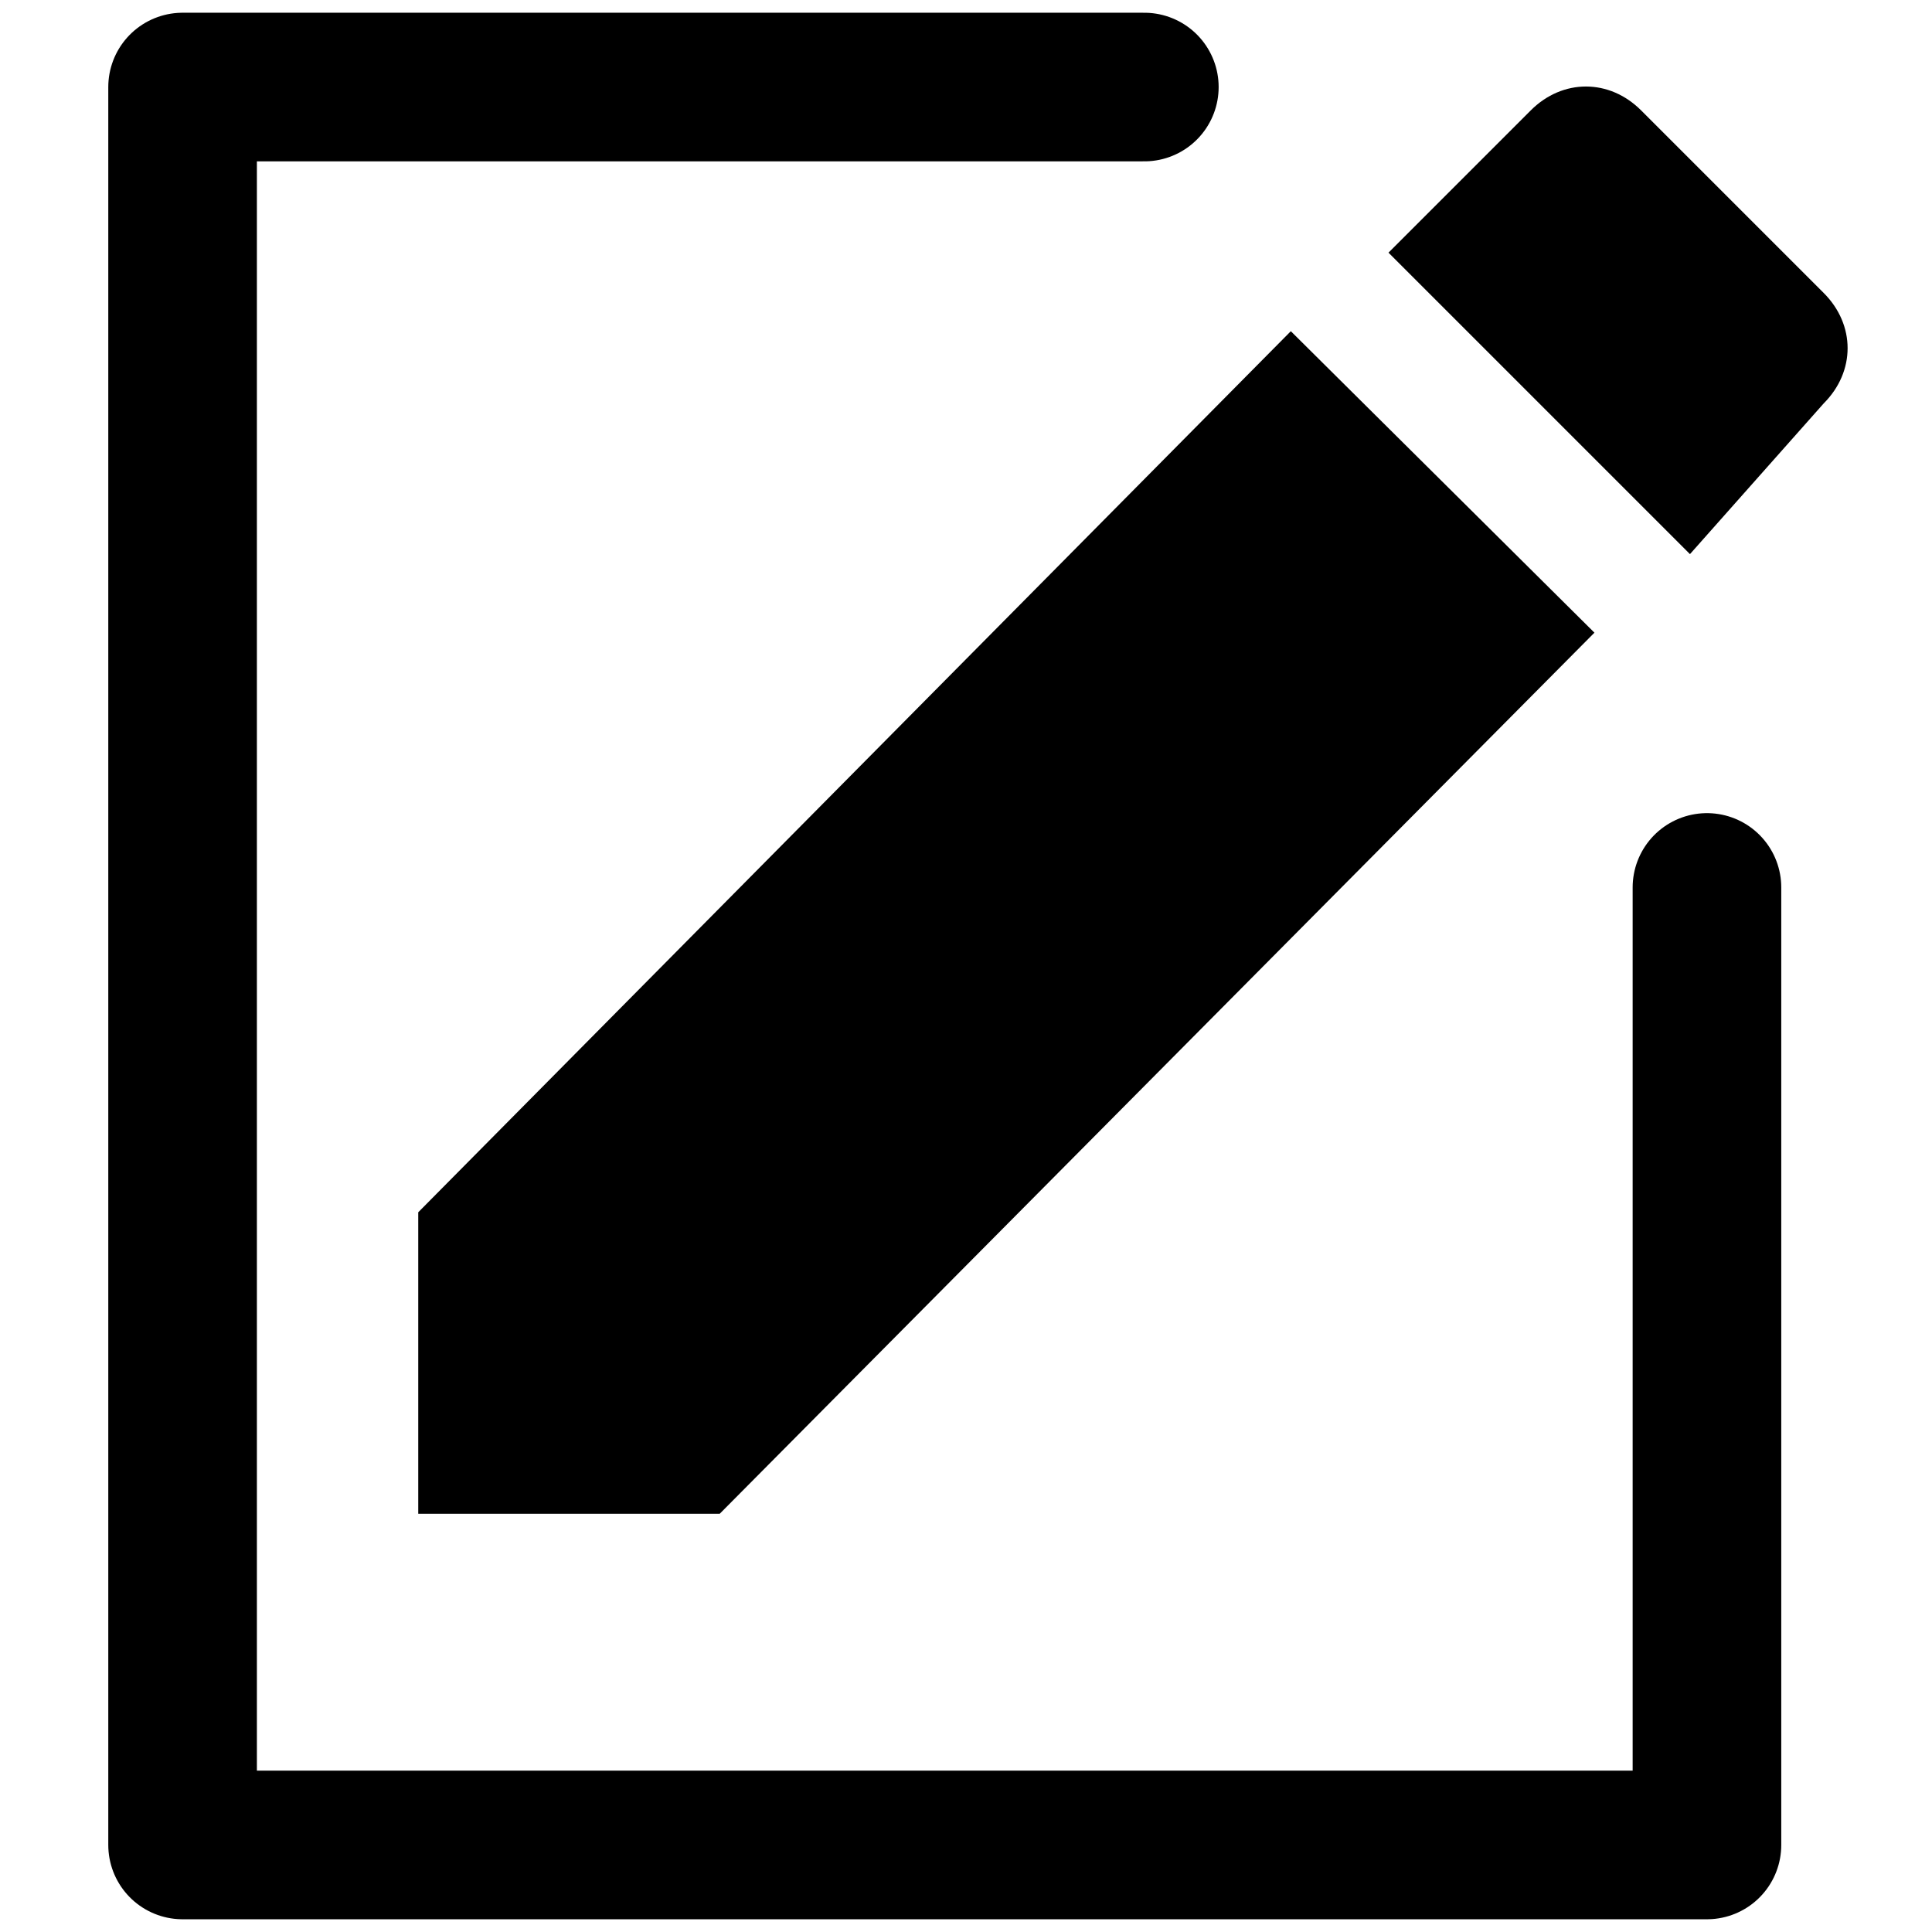
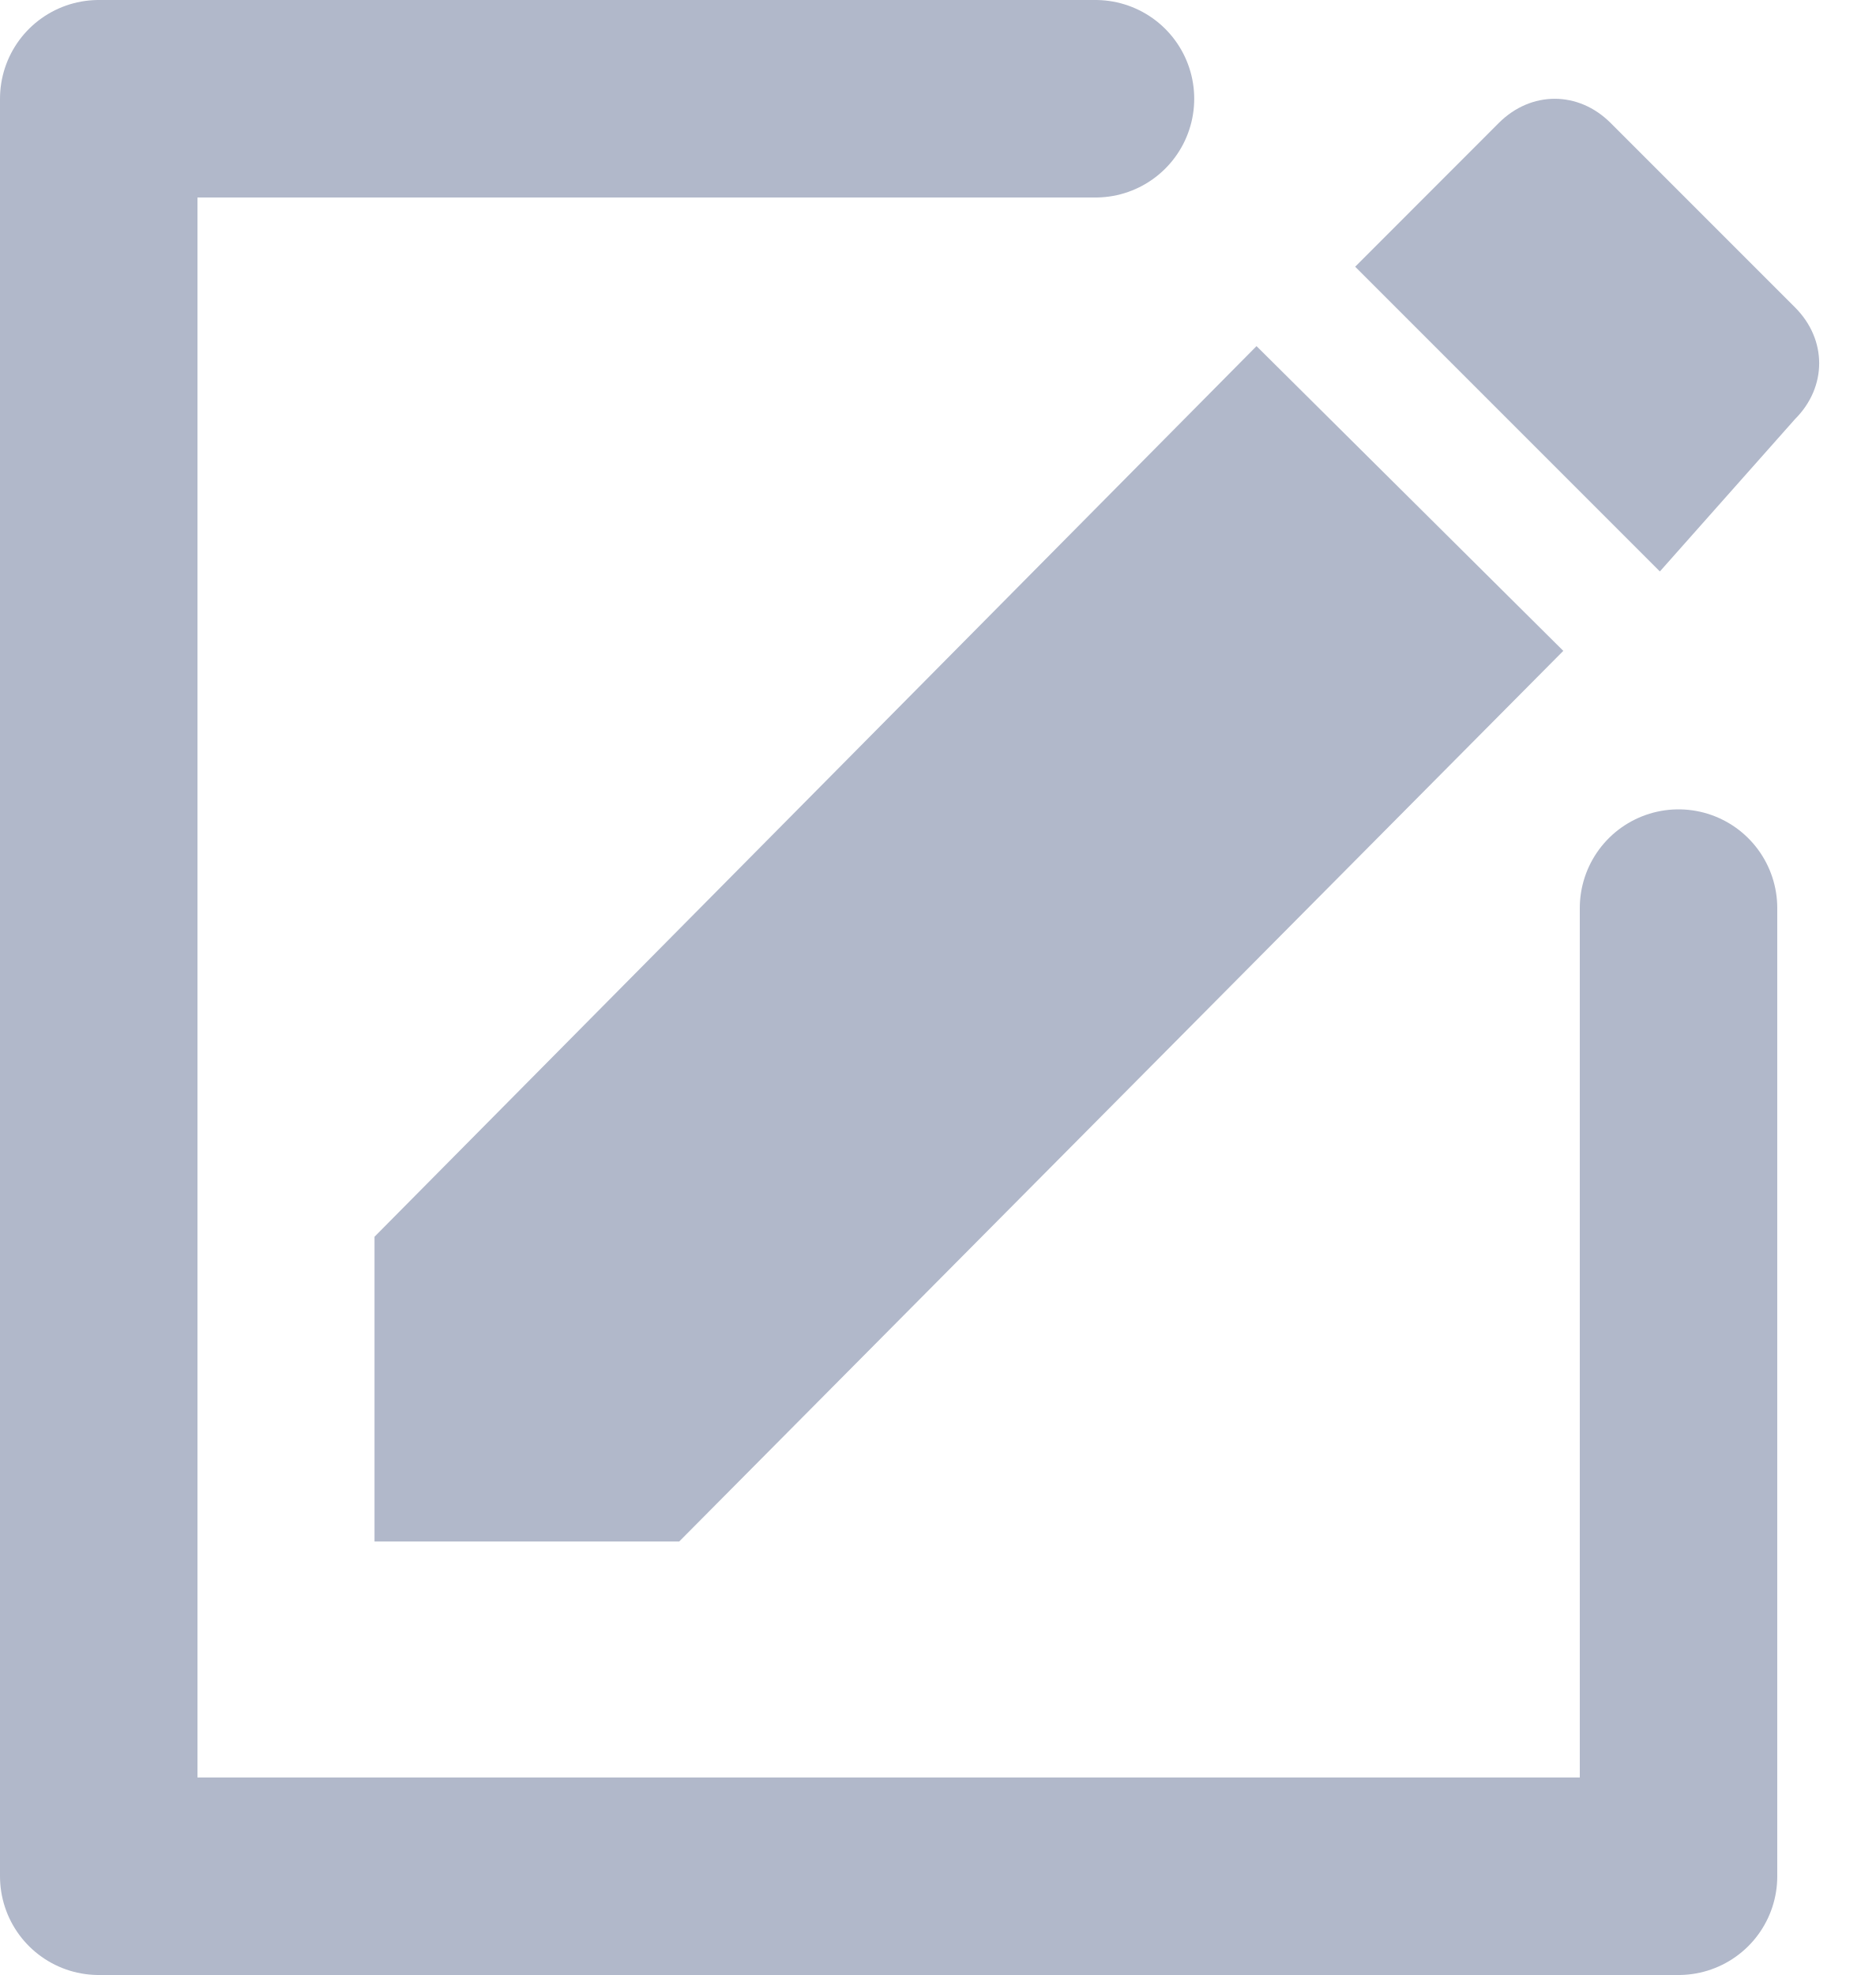
- <svg xmlns="http://www.w3.org/2000/svg" version="1.1" id="Layer_1" x="0px" y="0px" viewBox="0 0 91 91" style="enable-background:new 0 0 91 91;" xml:space="preserve">
-   <style type="text/css">
- 	.st0{fill:none;stroke:#000000;stroke-width:7;stroke-linecap:round;stroke-linejoin:round;stroke-miterlimit:10;}
- 	.st1{fill-rule:evenodd;clip-rule:evenodd;}
- </style>
-   <g>
-     <polyline class="st0" points="80.4,41.8 80.4,86.9 8.6,86.9 8.6,4.1 53.9,4.1  " />
-     <g id="Page-1">
-       <g id="Core" transform="translate(-213, -129)">
-         <g id="create" transform="translate(213, 129)">
-           <path id="Shape" class="st1" d="M19.7,57.1v14.2h14.2l41.2-41.5L60.8,15.6L19.7,57.1L19.7,57.1z M85.9,19c1.5-1.5,1.5-3.7,0-5.2      l-8.6-8.6c-1.5-1.5-3.7-1.5-5.2,0l-6.7,6.7l14.2,14.2L85.9,19L85.9,19z" />
-         </g>
-       </g>
-     </g>
-   </g>
+ <svg xmlns="http://www.w3.org/2000/svg" width="19" height="20" viewBox="0 0 19 20" fill="none">
+   <path d="M17 9.196V19H1V1H11.095" stroke="#B1B8CA" stroke-width="2" stroke-miterlimit="10" stroke-linecap="round" stroke-linejoin="round" />
+   <path fill-rule="evenodd" clip-rule="evenodd" d="M3.793 12.524V15.61H6.879L15.833 6.591L12.726 3.505L3.793 12.524ZM18.18 4.244C18.506 3.918 18.506 3.439 18.18 3.113L16.311 1.244C15.985 0.919 15.507 0.919 15.181 1.244L13.725 2.701L16.811 5.787L18.18 4.244Z" fill="#B1B8CA" />
</svg>
